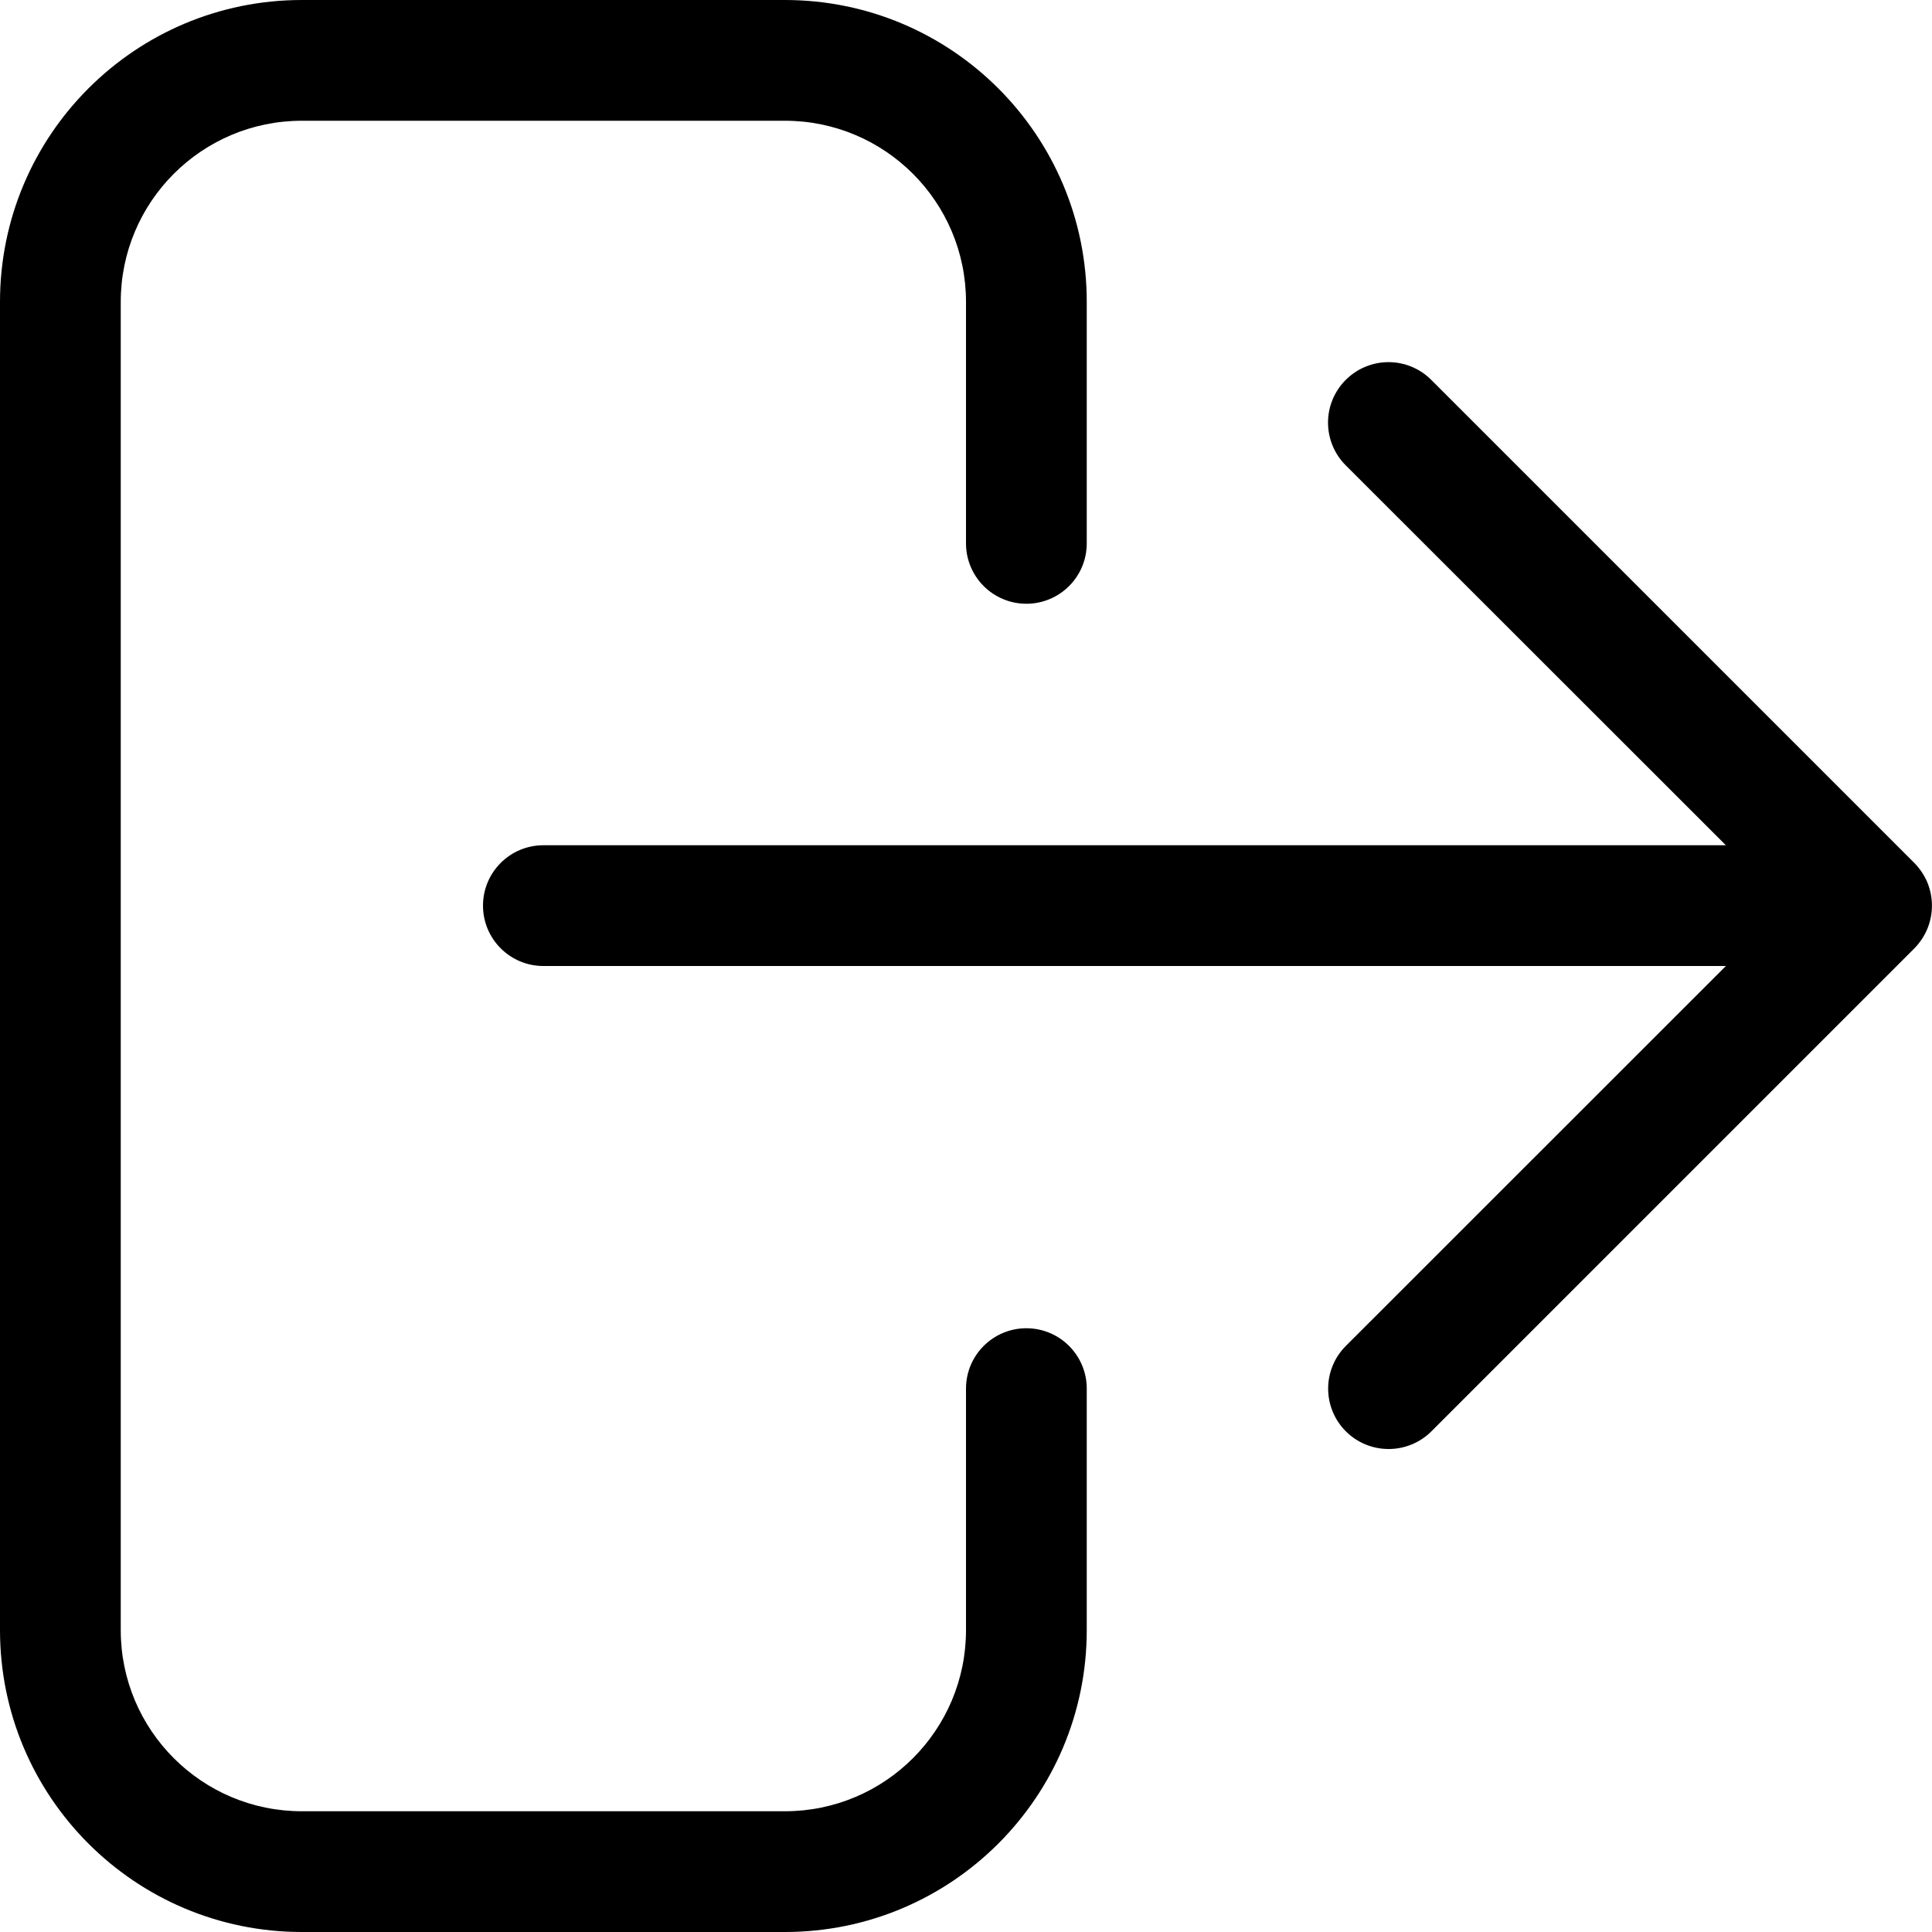
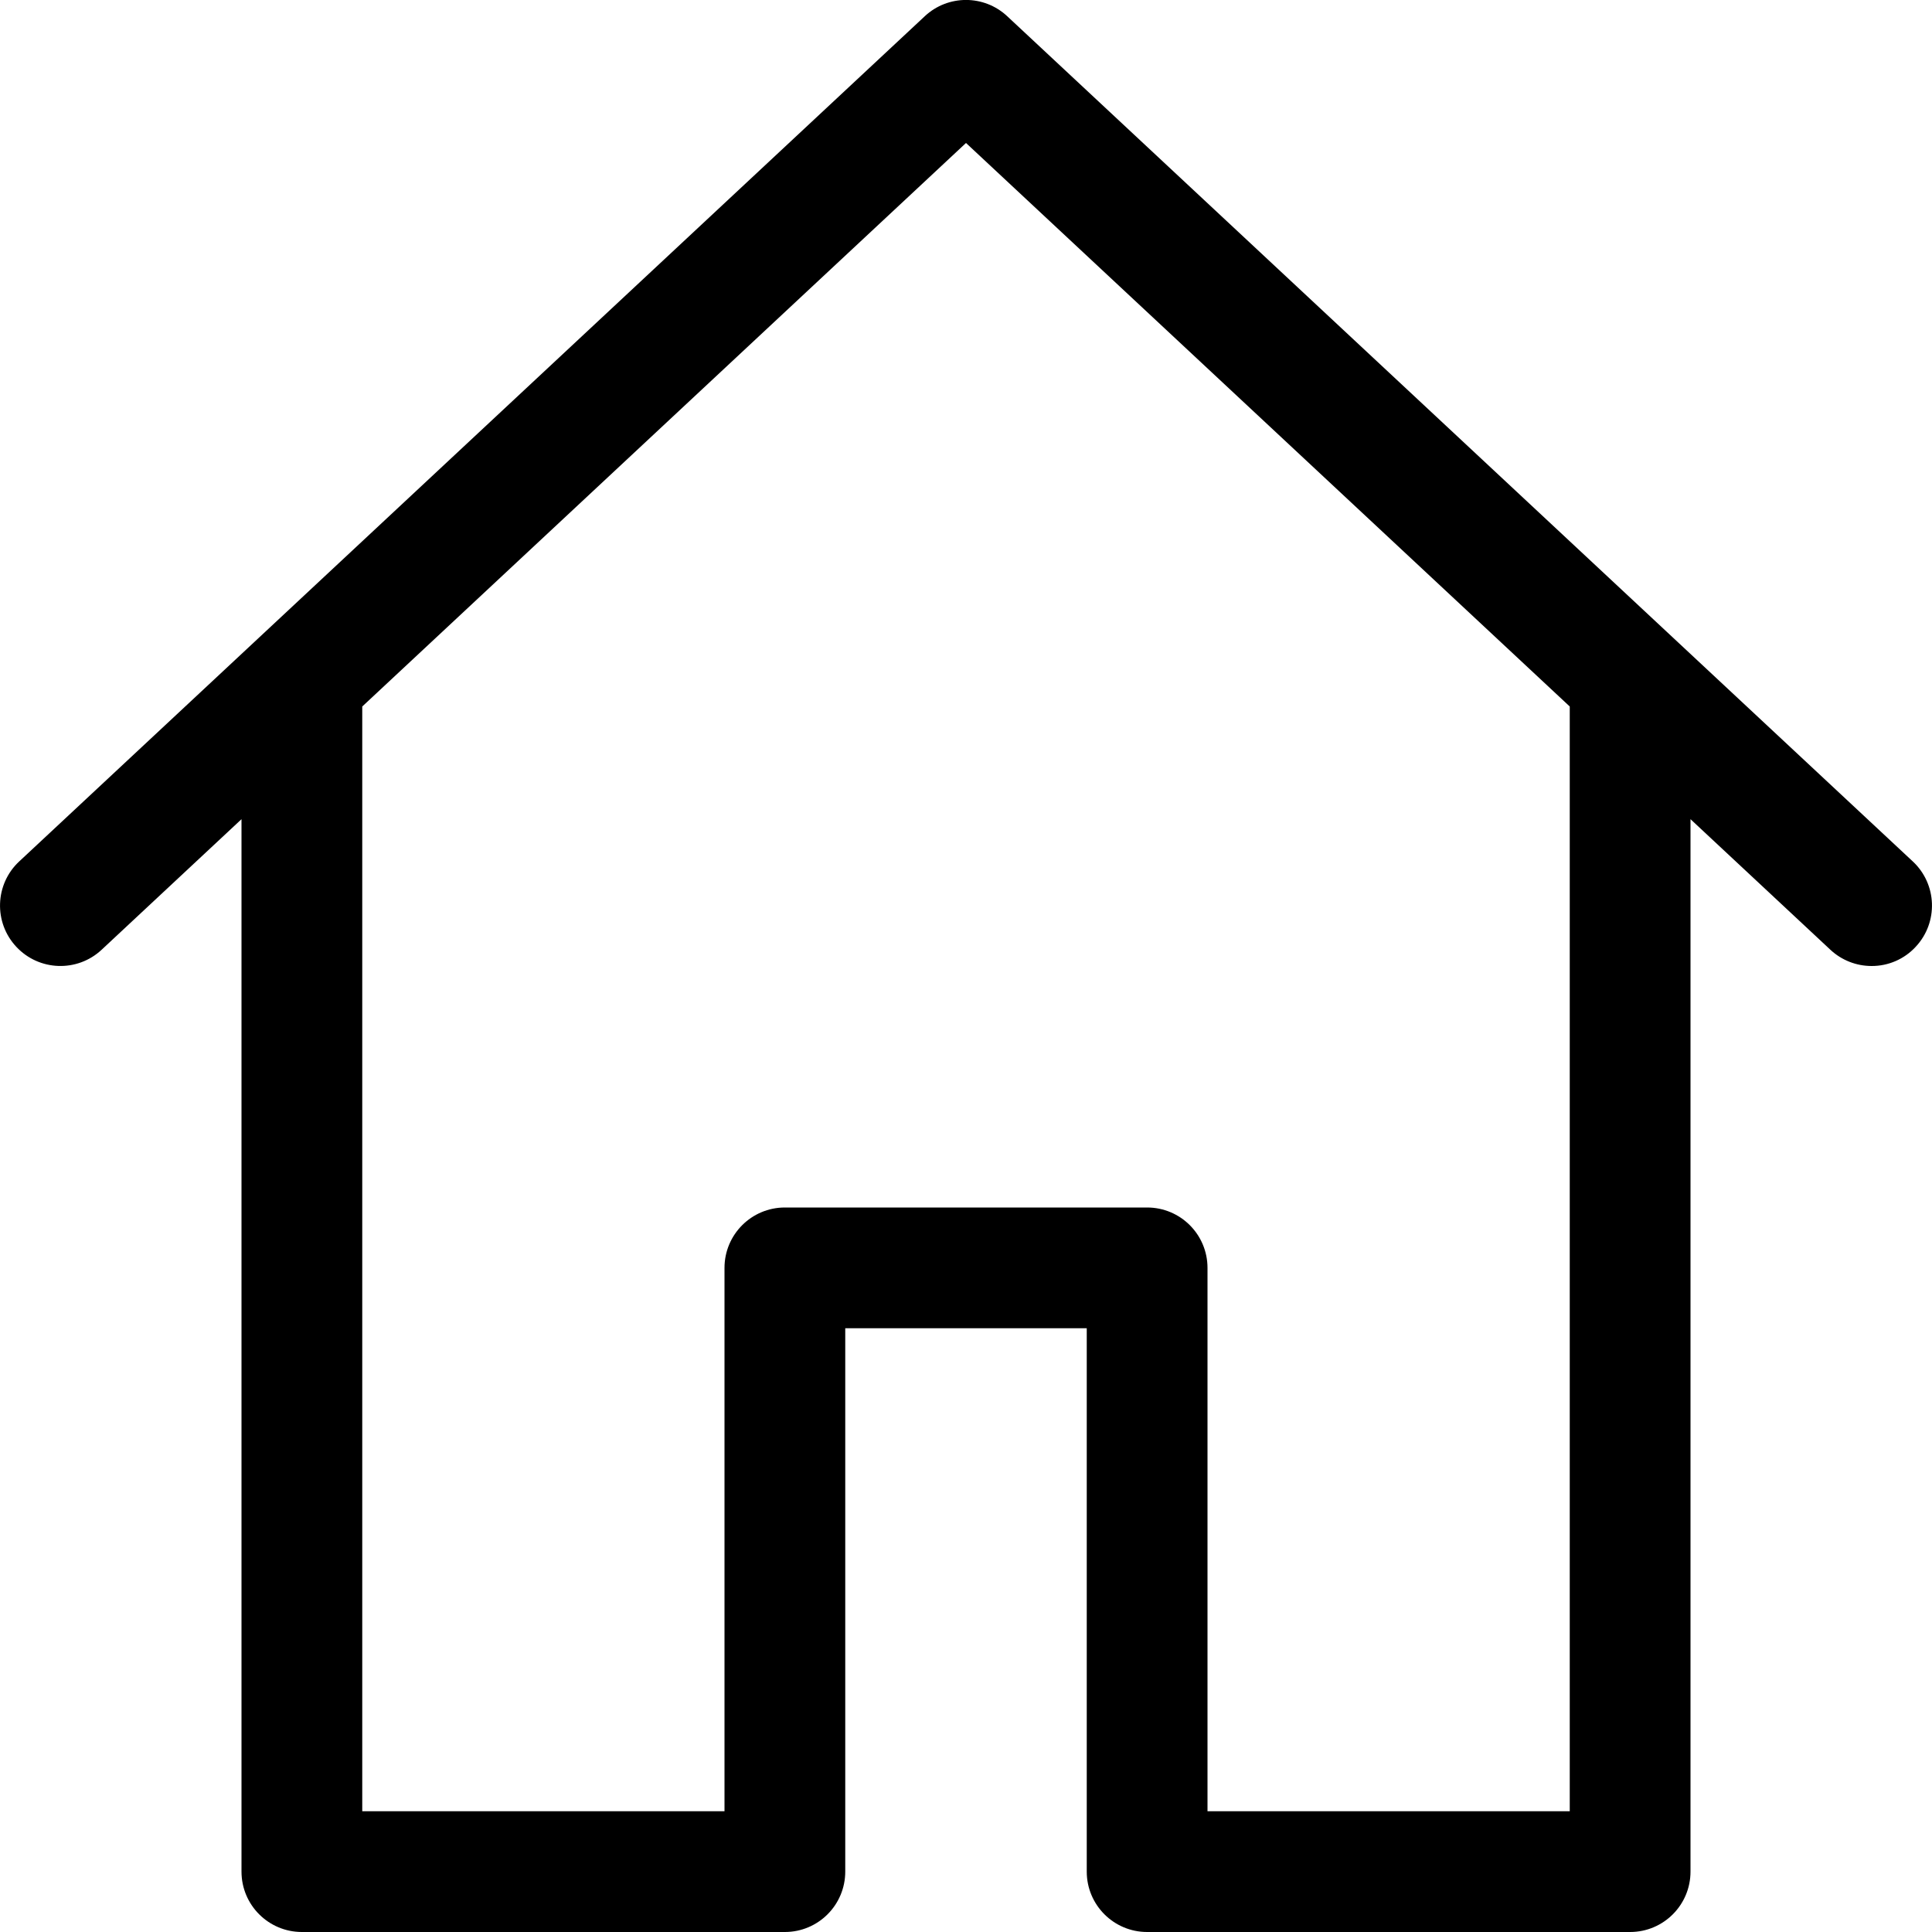
<svg xmlns="http://www.w3.org/2000/svg" id="home-16px" width="16" height="16" viewBox="0 0 16 16">
-   <path id="Path_77" data-name="Path 77" d="M-13,11.5v2A2.5,2.5,0,0,1-15.5,16h-4A2.5,2.5,0,0,1-22,13.5V2.5A2.5,2.5,0,0,1-19.5,0h4A2.5,2.5,0,0,1-13,2.5v2a.5.5,0,0,1-.5.5.5.5,0,0,1-.5-.5v-2A1.5,1.5,0,0,0-15.5,1h-4A1.5,1.5,0,0,0-21,2.5v11A1.5,1.5,0,0,0-19.5,15h4A1.5,1.5,0,0,0-14,13.5v-2a.5.5,0,0,1,.5-.5A.5.5,0,0,1-13,11.5Zm6.962-3.809a.505.505,0,0,0,0-.382.518.518,0,0,0-.109-.163l-4-4a.5.5,0,0,0-.708,0,.5.5,0,0,0,0,.708L-7.707,7H-17.5a.5.5,0,0,0-.5.5.5.5,0,0,0,.5.5h9.793l-3.147,3.146a.5.5,0,0,0,0,.708A.5.5,0,0,0-10.5,12a.5.5,0,0,0,.354-.146l4-4A.518.518,0,0,0-6.038,7.691Z" transform="translate(22)" />
+   <path id="Path_87" data-name="Path 87" d="M-7.159,7.134l-7.5-7a.5.5,0,0,0-.682,0l-7.5,7a.5.5,0,0,0-.024.707.5.5,0,0,0,.706.025L-21,6.784V15.5a.5.5,0,0,0,.5.5h4a.5.5,0,0,0,.5-.5V11h2v4.5a.5.5,0,0,0,.5.5h4a.5.5,0,0,0,.5-.5V6.784l1.159,1.082A.5.5,0,0,0-7.5,8a.494.494,0,0,0,.365-.159A.5.5,0,0,0-7.159,7.134ZM-10,15h-3V10.5a.5.5,0,0,0-.5-.5h-3a.5.5,0,0,0-.5.5V15h-3V5.851l5-4.667,5,4.667Z" transform="translate(23 0)" />
</svg>
